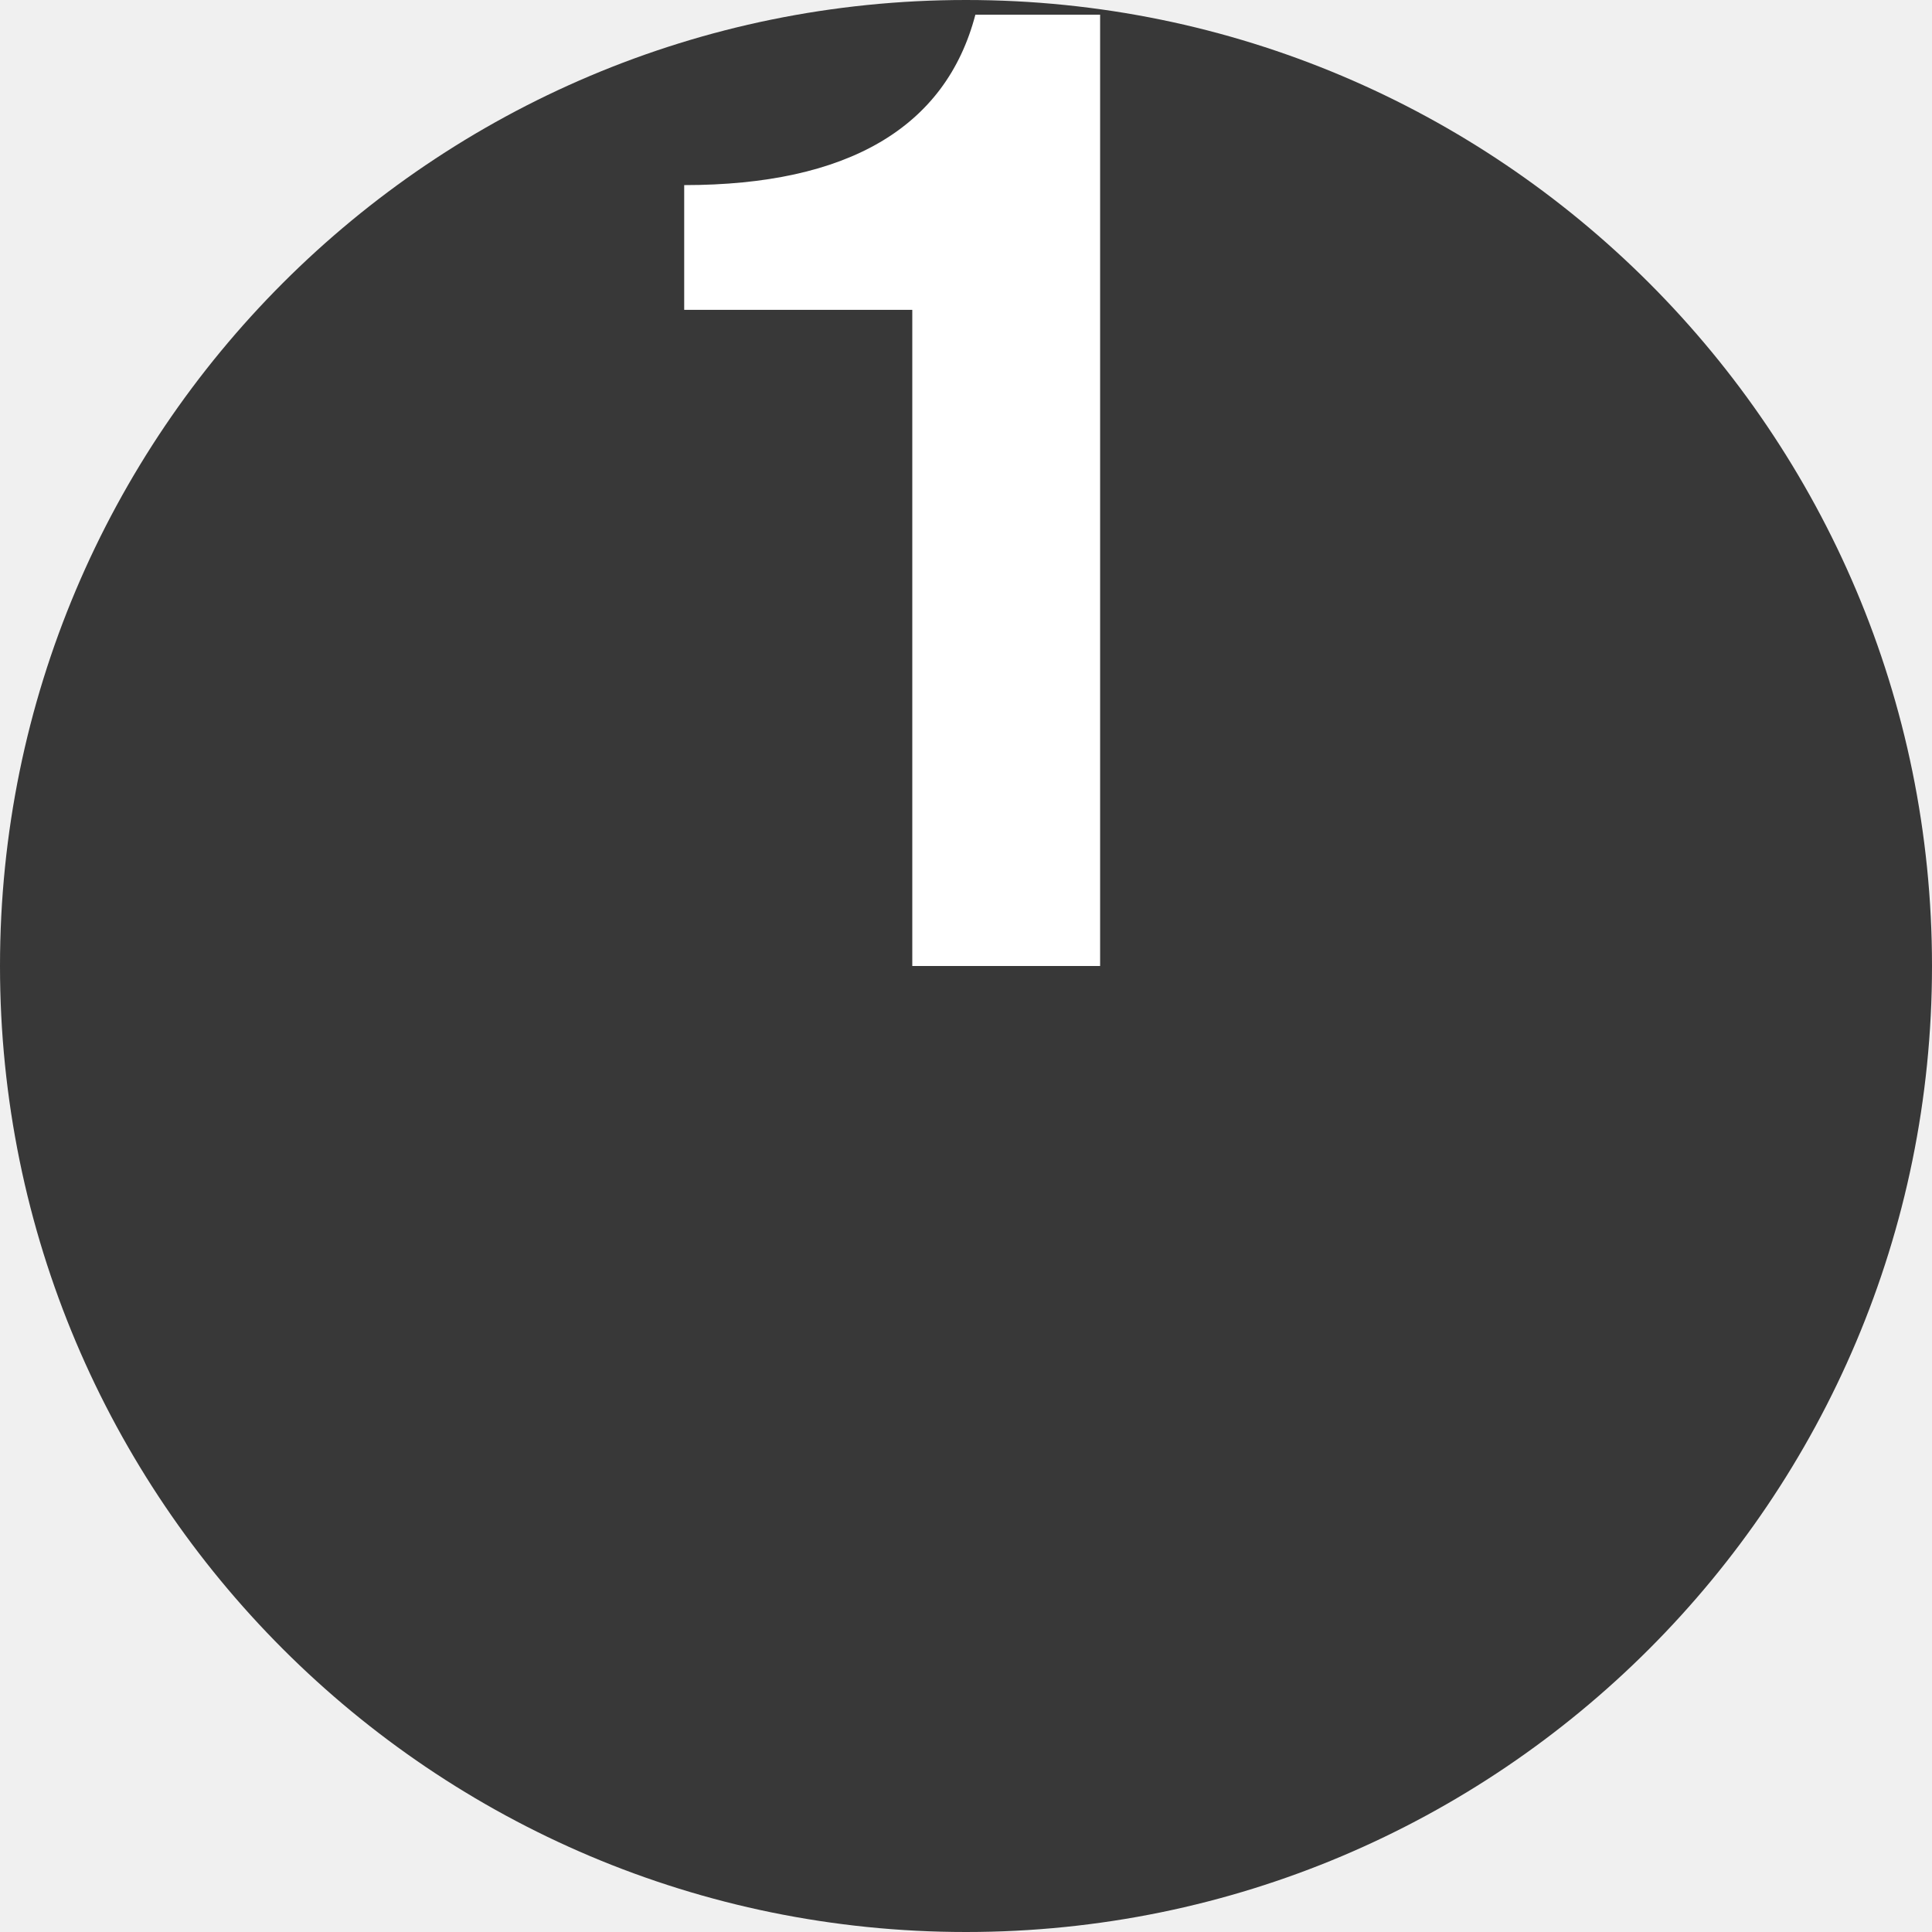
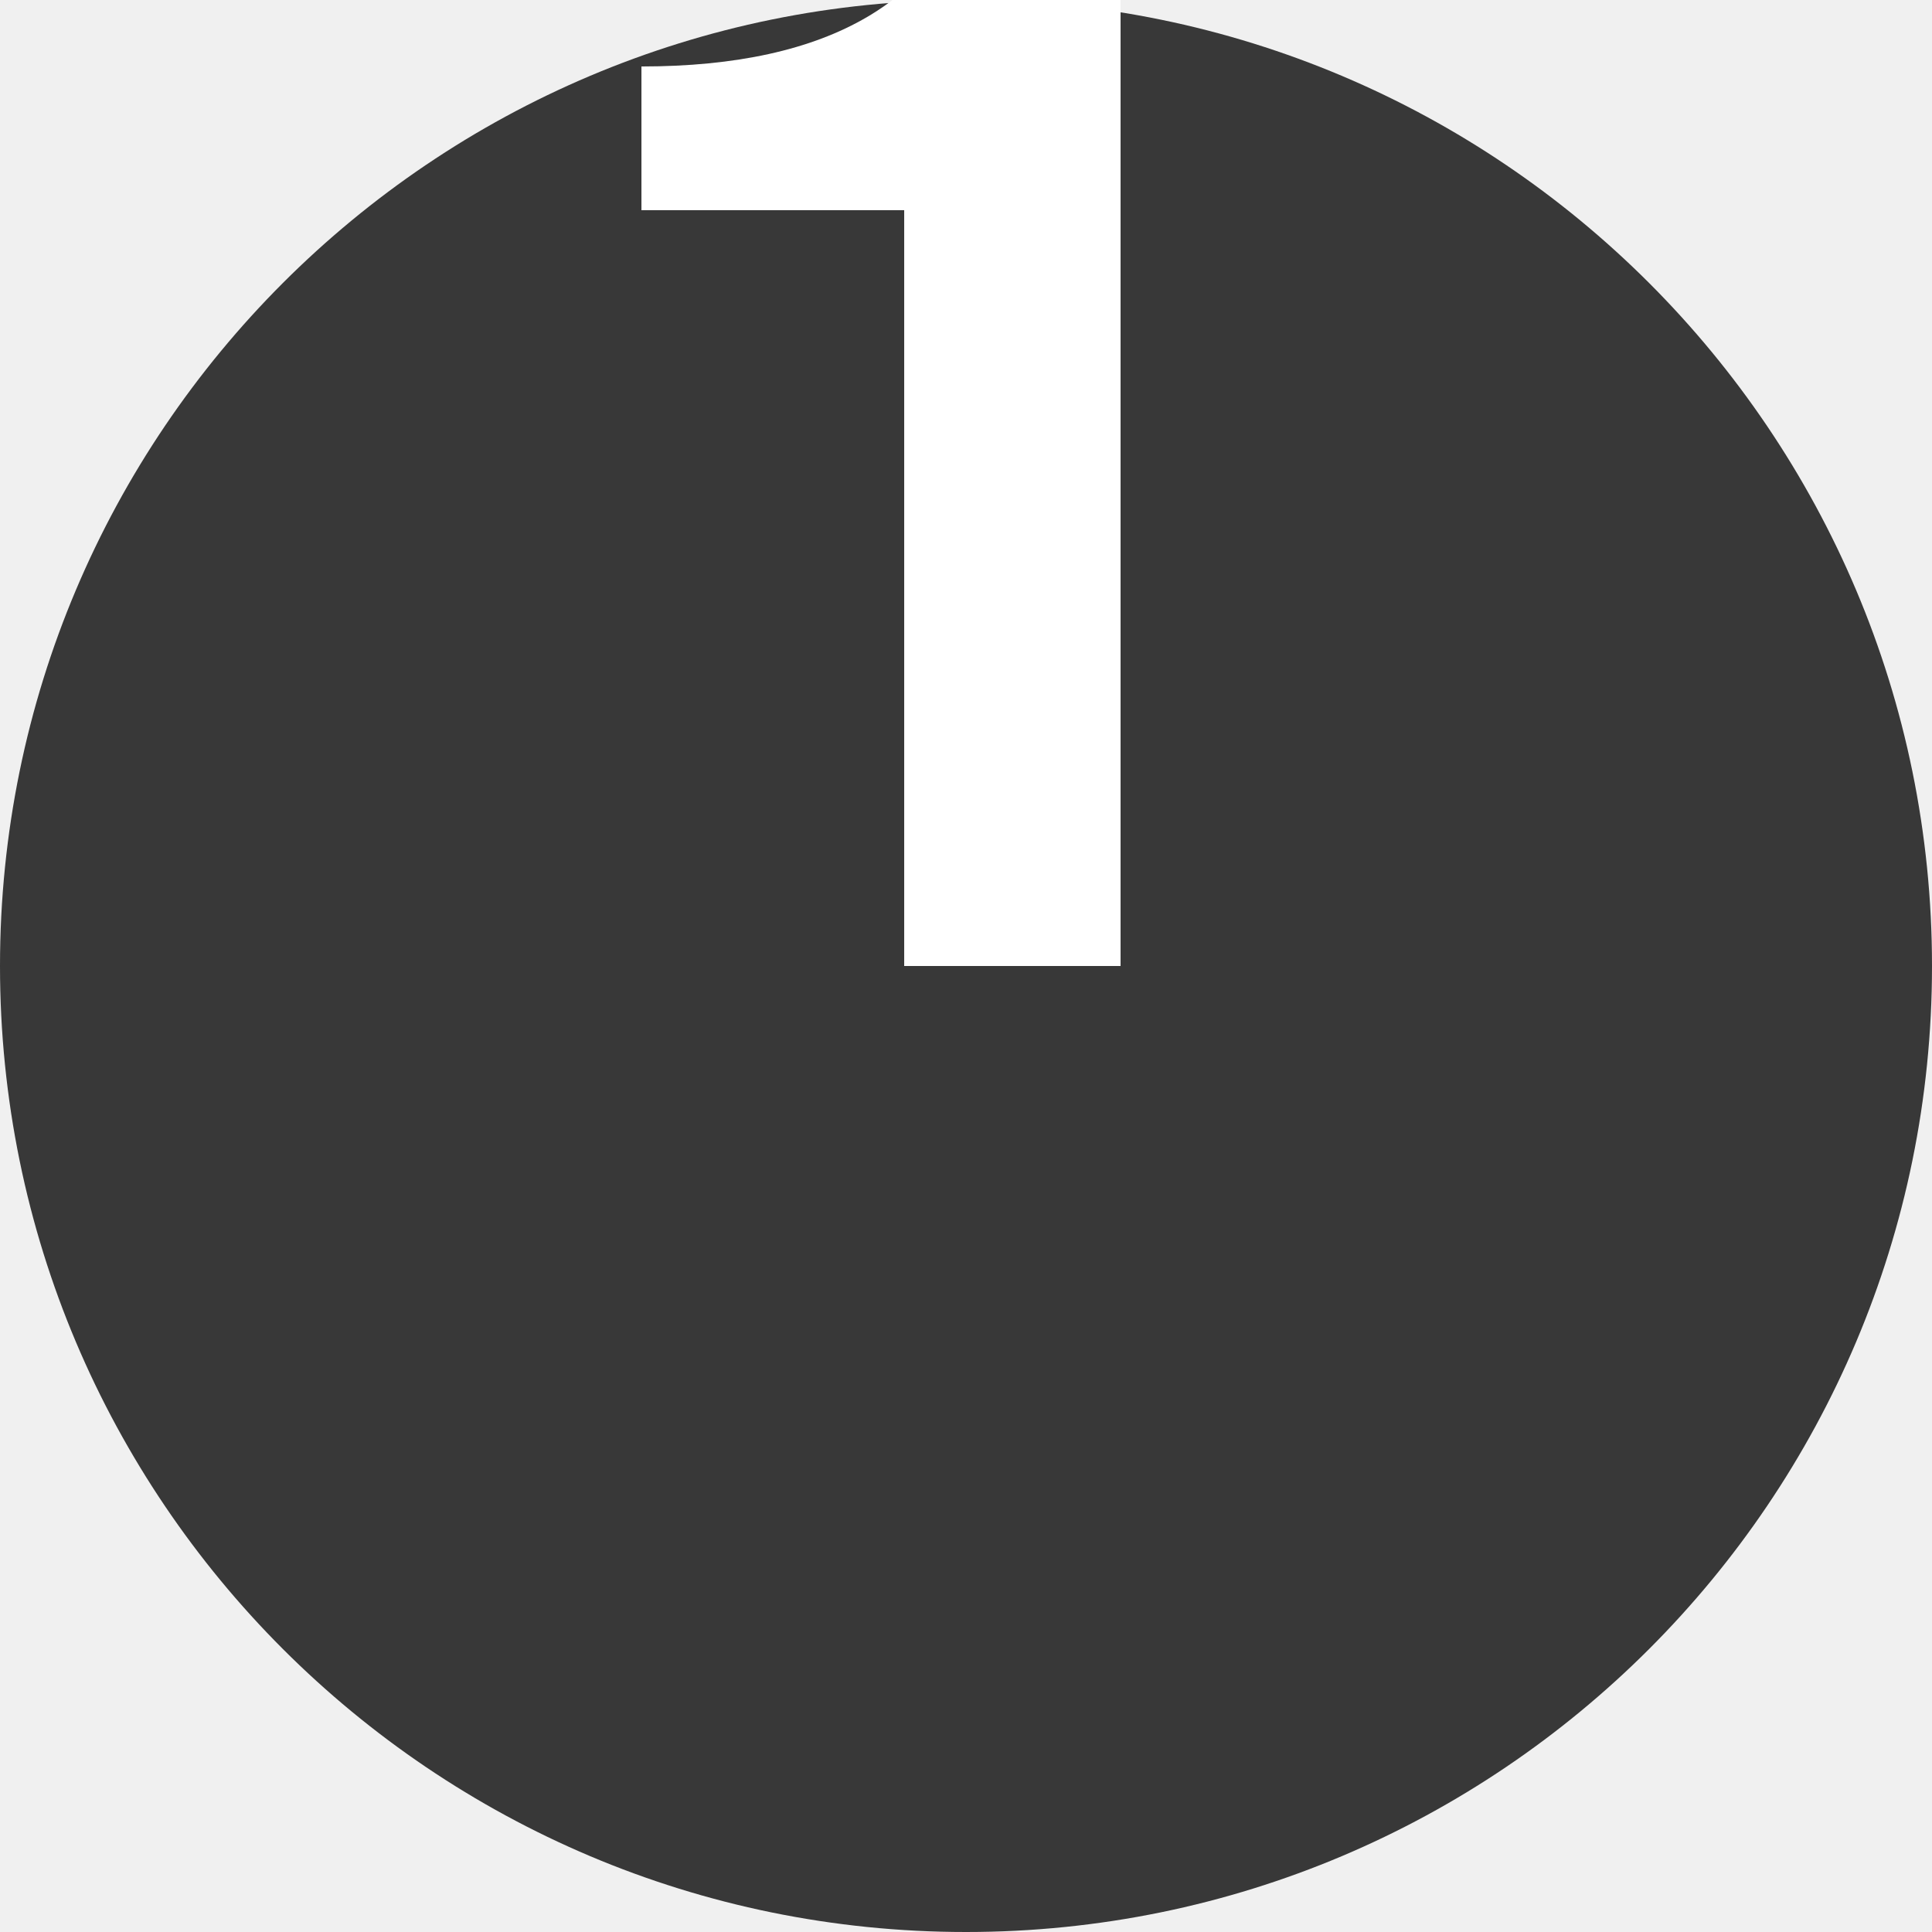
- <svg xmlns="http://www.w3.org/2000/svg" width="144" height="144">
+ <svg xmlns="http://www.w3.org/2000/svg" width="500" height="500">
  <style>@media (prefers-color-scheme:dark){circle{fill:#fff}text{fill:#383838}}</style>
-   <circle cx="72" cy="72" r="72" fill="#383838" />
-   <text font-size="100" font-family="Helvetica Neue" font-weight="bold" text-anchor="middle" alignment-baseline="middle" x="72" y="72" fill="#fff">1</text>
+   <circle cx="250" cy="250" r="250" fill="#383838" />
+   <text font-size="400" font-family="Helvetica Neue" font-weight="bold" text-anchor="middle" alignment-baseline="middle" x="250" y="250" fill="#fff">1</text>
</svg>
